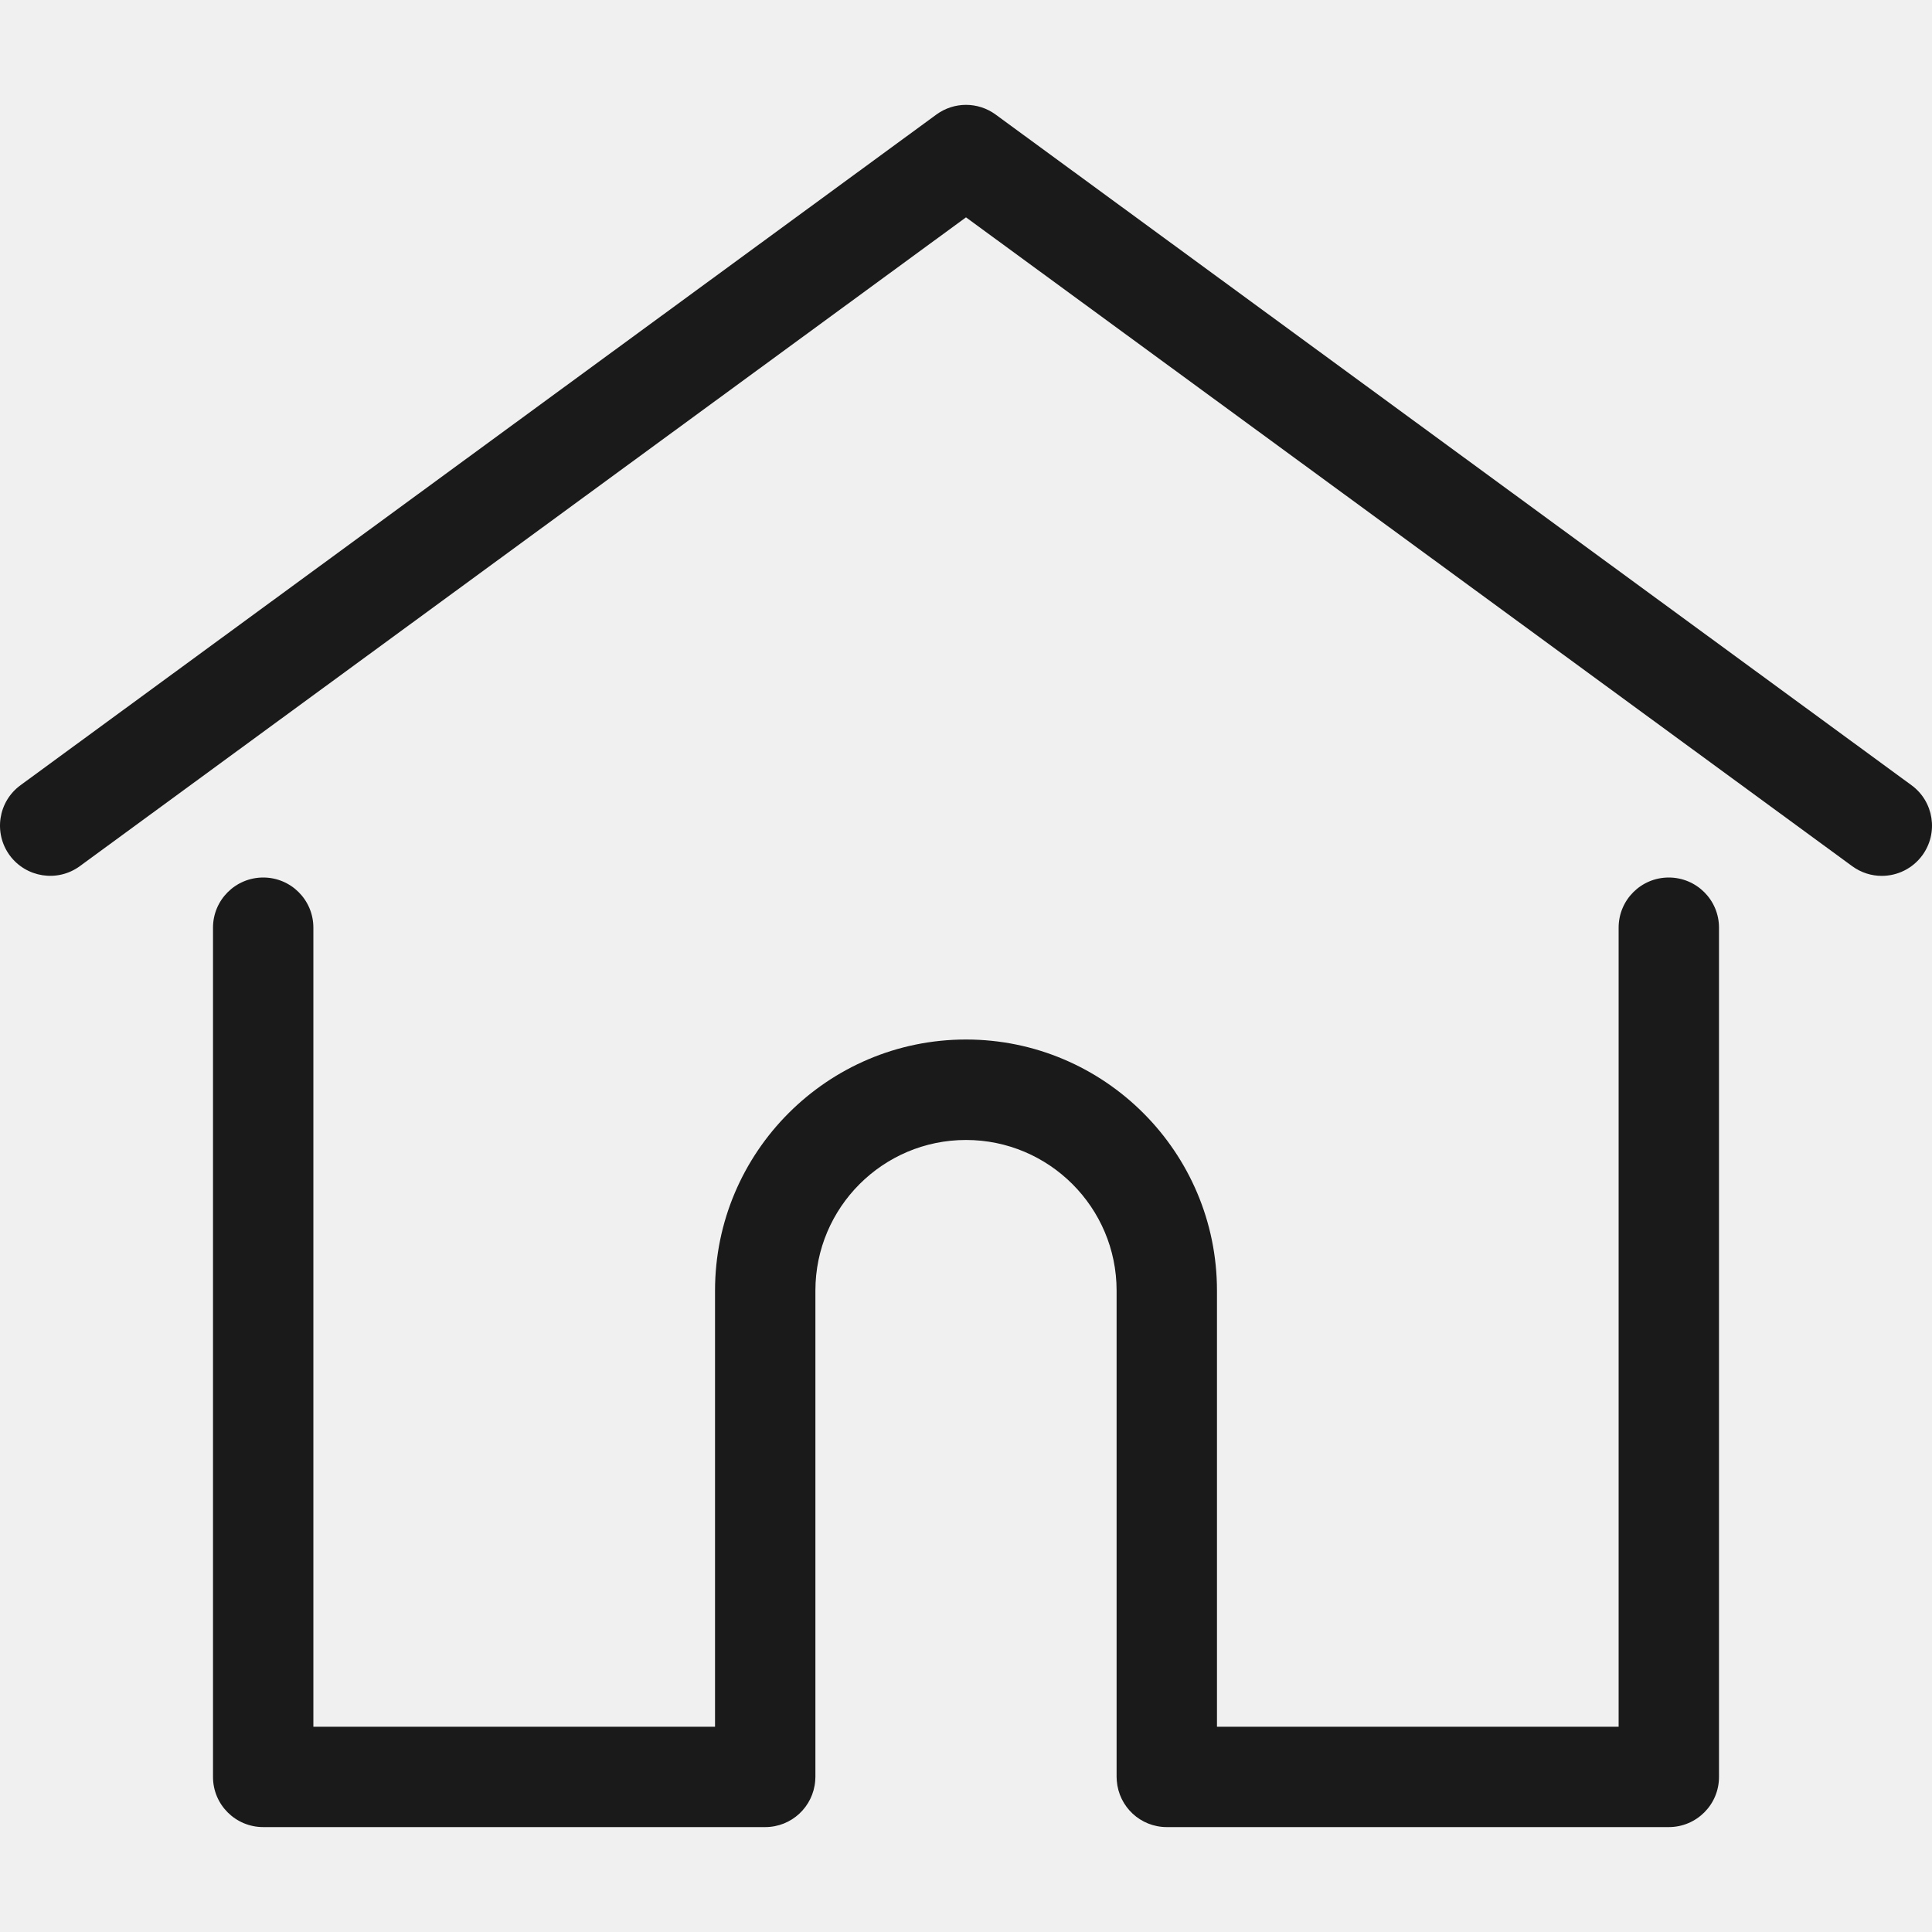
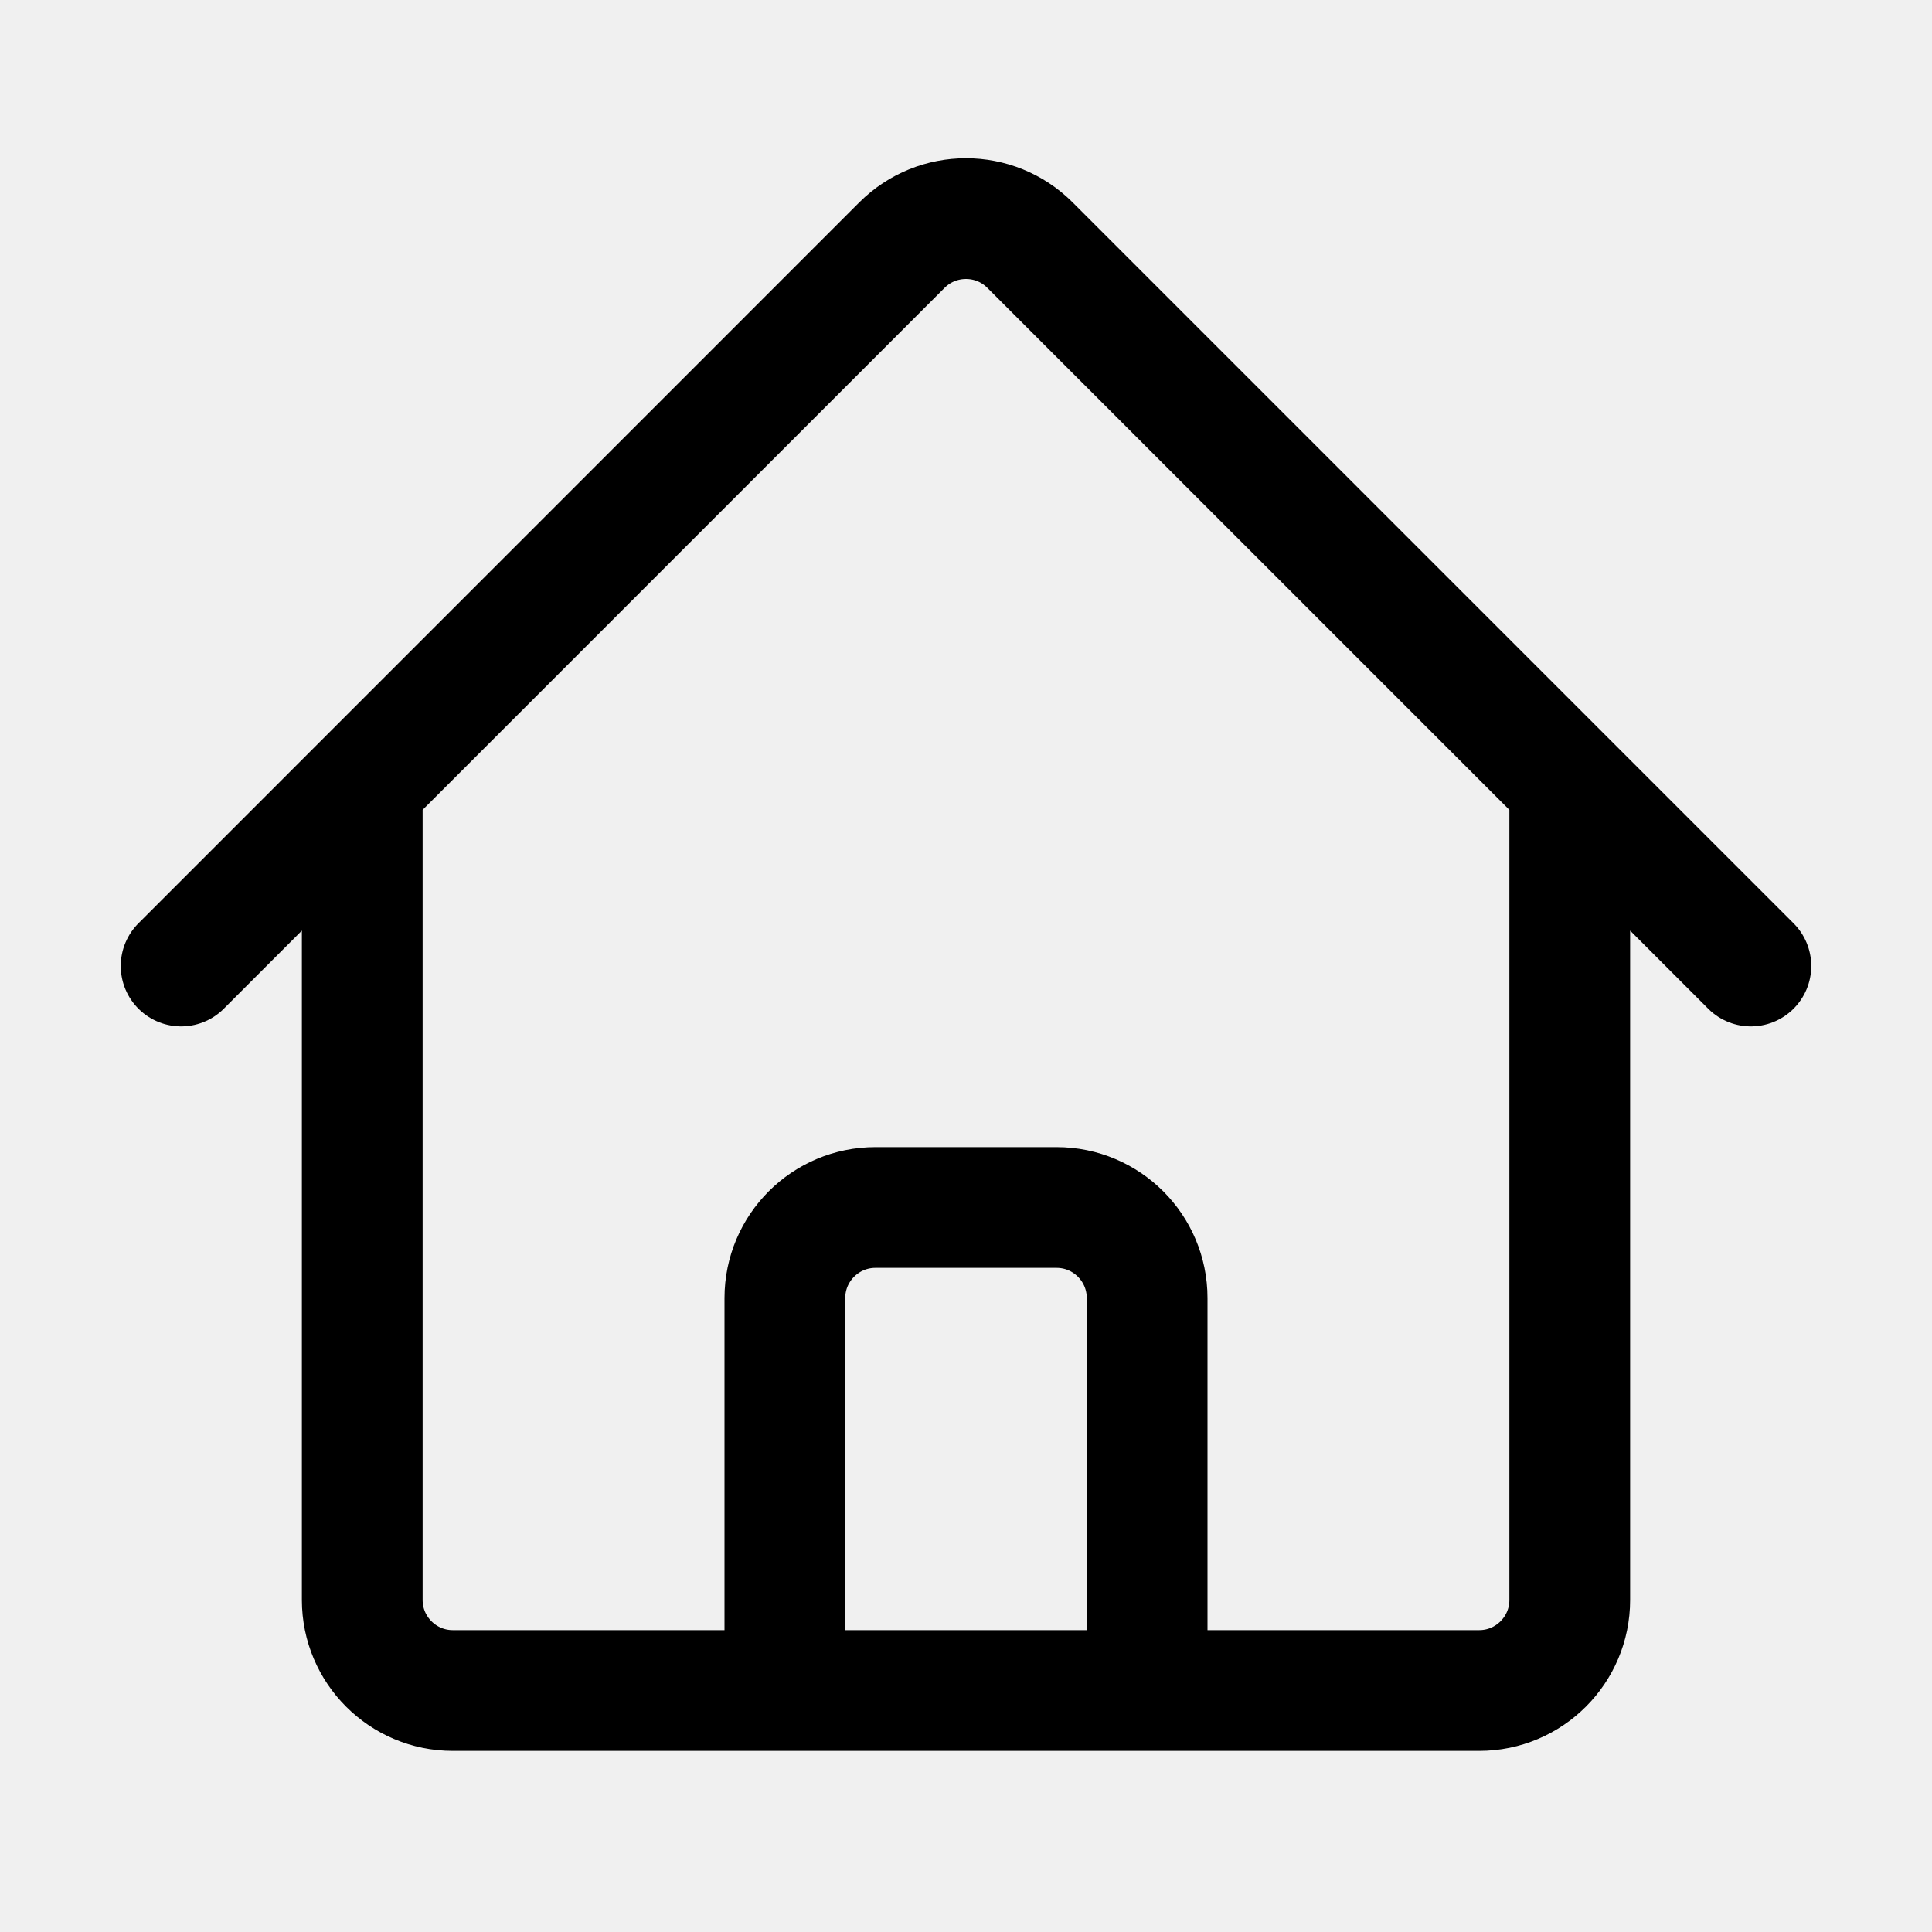
- <svg xmlns="http://www.w3.org/2000/svg" width="20" height="20" viewBox="0 0 20 20" fill="none">
-   <g clip-path="url(#clip0)">
-     <path d="M19.787 8.128L10.307 1.186C10.124 1.052 9.876 1.052 9.693 1.186L0.213 8.128C-0.019 8.297 -0.069 8.622 0.1 8.854C0.27 9.085 0.595 9.136 0.827 8.966L10 2.25L19.173 8.966C19.266 9.034 19.373 9.067 19.48 9.067C19.64 9.067 19.798 8.993 19.9 8.854C20.069 8.622 20.019 8.297 19.787 8.128Z" fill="#1A1A1A" />
-     <path d="M17.275 9.084C16.988 9.084 16.756 9.316 16.756 9.603V17.875H12.598V13.36C12.598 11.927 11.433 10.761 10 10.761C8.567 10.761 7.402 11.927 7.402 13.36V17.875H3.244V9.603C3.244 9.316 3.012 9.084 2.725 9.084C2.438 9.084 2.205 9.316 2.205 9.603V18.395C2.205 18.682 2.438 18.914 2.725 18.914H7.921C8.195 18.914 8.418 18.703 8.439 18.435C8.44 18.423 8.441 18.41 8.441 18.395V13.36C8.441 12.5 9.14 11.801 10 11.801C10.86 11.801 11.559 12.5 11.559 13.36V18.395C11.559 18.41 11.56 18.423 11.561 18.435C11.582 18.703 11.805 18.914 12.079 18.914H17.275C17.562 18.914 17.795 18.682 17.795 18.395V9.603C17.795 9.316 17.562 9.084 17.275 9.084Z" fill="#1A1A1A" />
-   </g>
-   <defs>
-     <clipPath id="clip0">
-       <rect width="20" height="20" fill="white" />
-     </clipPath>
-   </defs>
+ <svg xmlns="http://www.w3.org/2000/svg" fill="none" viewBox="0 0 24 24" stroke-width="1.5" stroke="currentColor" class="w-6 h-6">
+   <path stroke-linecap="round" stroke-linejoin="round" d="M2.25 12l8.954-8.955c.44-.439 1.152-.439 1.591 0L21.75 12M4.5 9.75v10.125c0 .621.504 1.125 1.125 1.125H9.75v-4.875c0-.621.504-1.125 1.125-1.125h2.25c.621 0 1.125.504 1.125 1.125V21h4.125c.621 0 1.125-.504 1.125-1.125V9.75M8.25 21h8.25" />
</svg>
